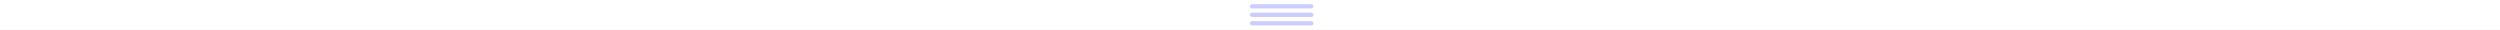
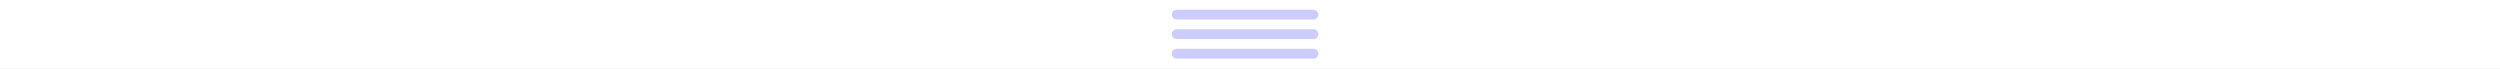
- <svg xmlns="http://www.w3.org/2000/svg" width="1182" height="14" viewBox="0 0 1182 14" fill="none">
-   <rect width="1182" height="14" fill="white" />
-   <rect x="591" y="2" width="30" height="2" rx="1" fill="#CCCCFF" />
-   <rect x="591" y="6" width="30" height="2" rx="1" fill="#CCCCFF" />
-   <rect x="591" y="10" width="30" height="2" rx="1" fill="#CCCCFF" />
+ <svg xmlns="http://www.w3.org/2000/svg" width="512" height="14" viewBox="0 0 512 14" fill="none">
+   <rect width="512" height="14" fill="white" />
+   <rect x="240" y="2" width="30" height="2" rx="1" fill="#CCCCFF" />
+   <rect x="240" y="6" width="30" height="2" rx="1" fill="#CCCCFF" />
+   <rect x="240" y="10" width="30" height="2" rx="1" fill="#CCCCFF" />
</svg>
